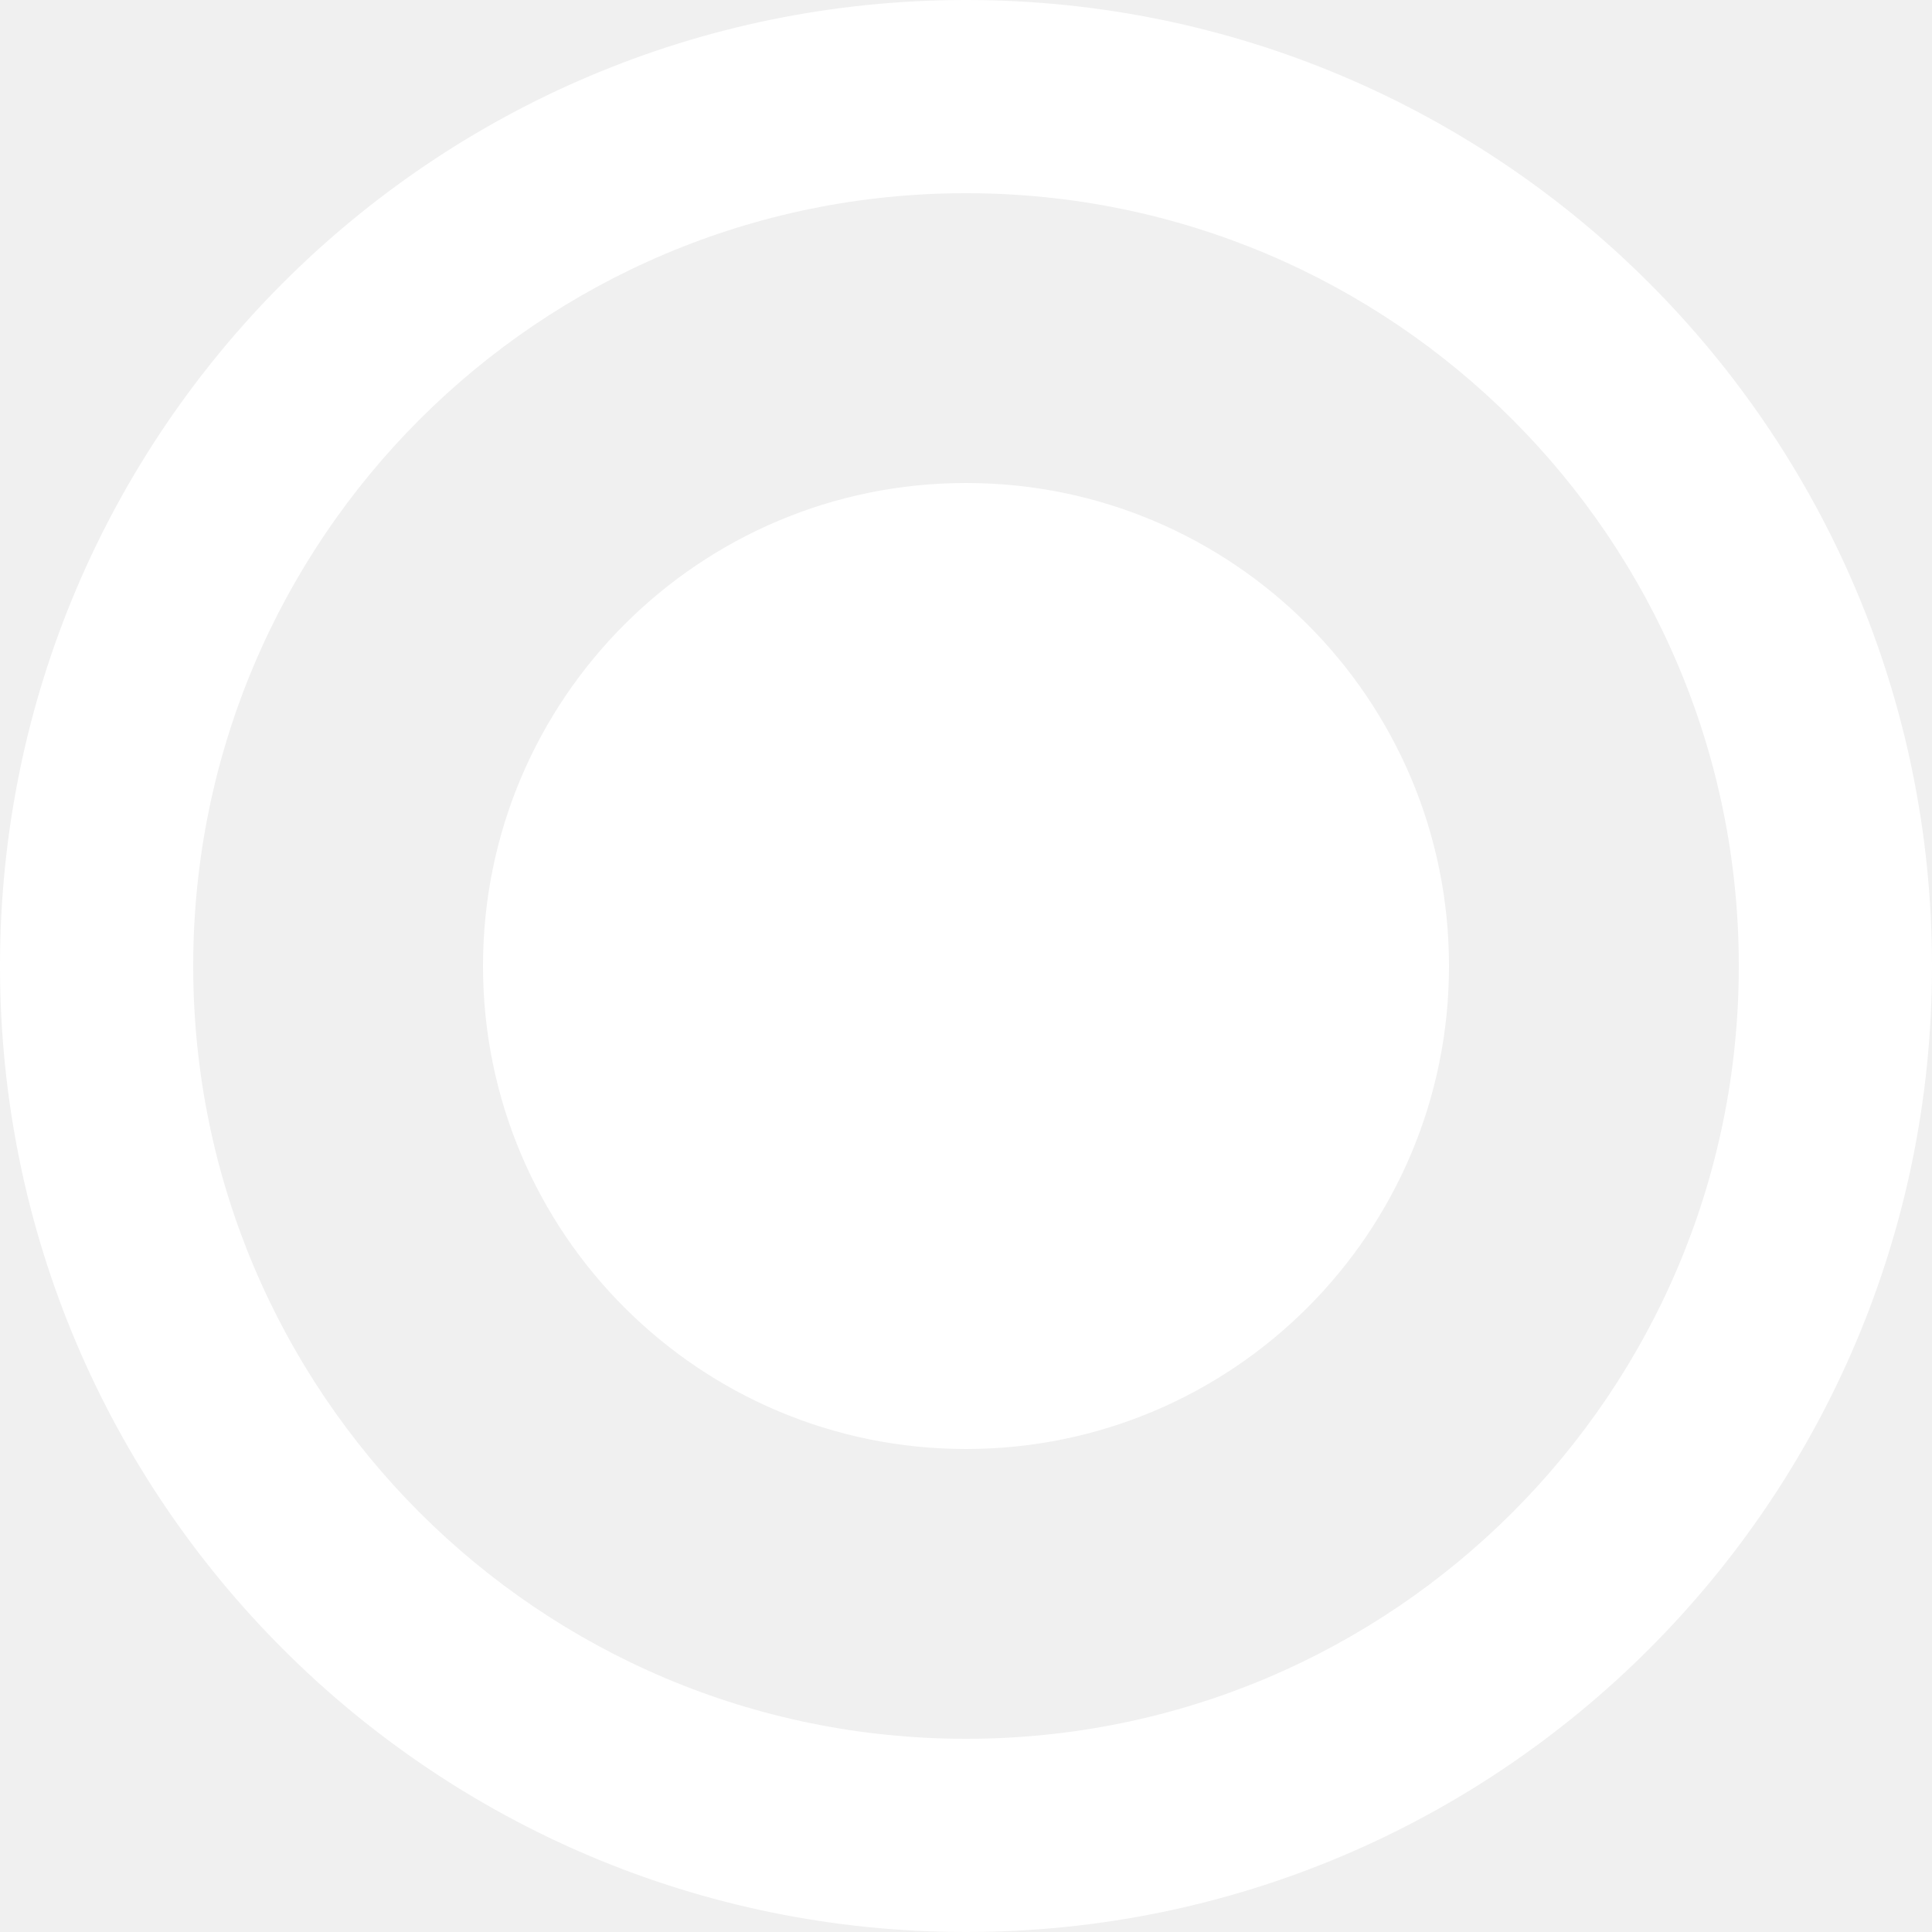
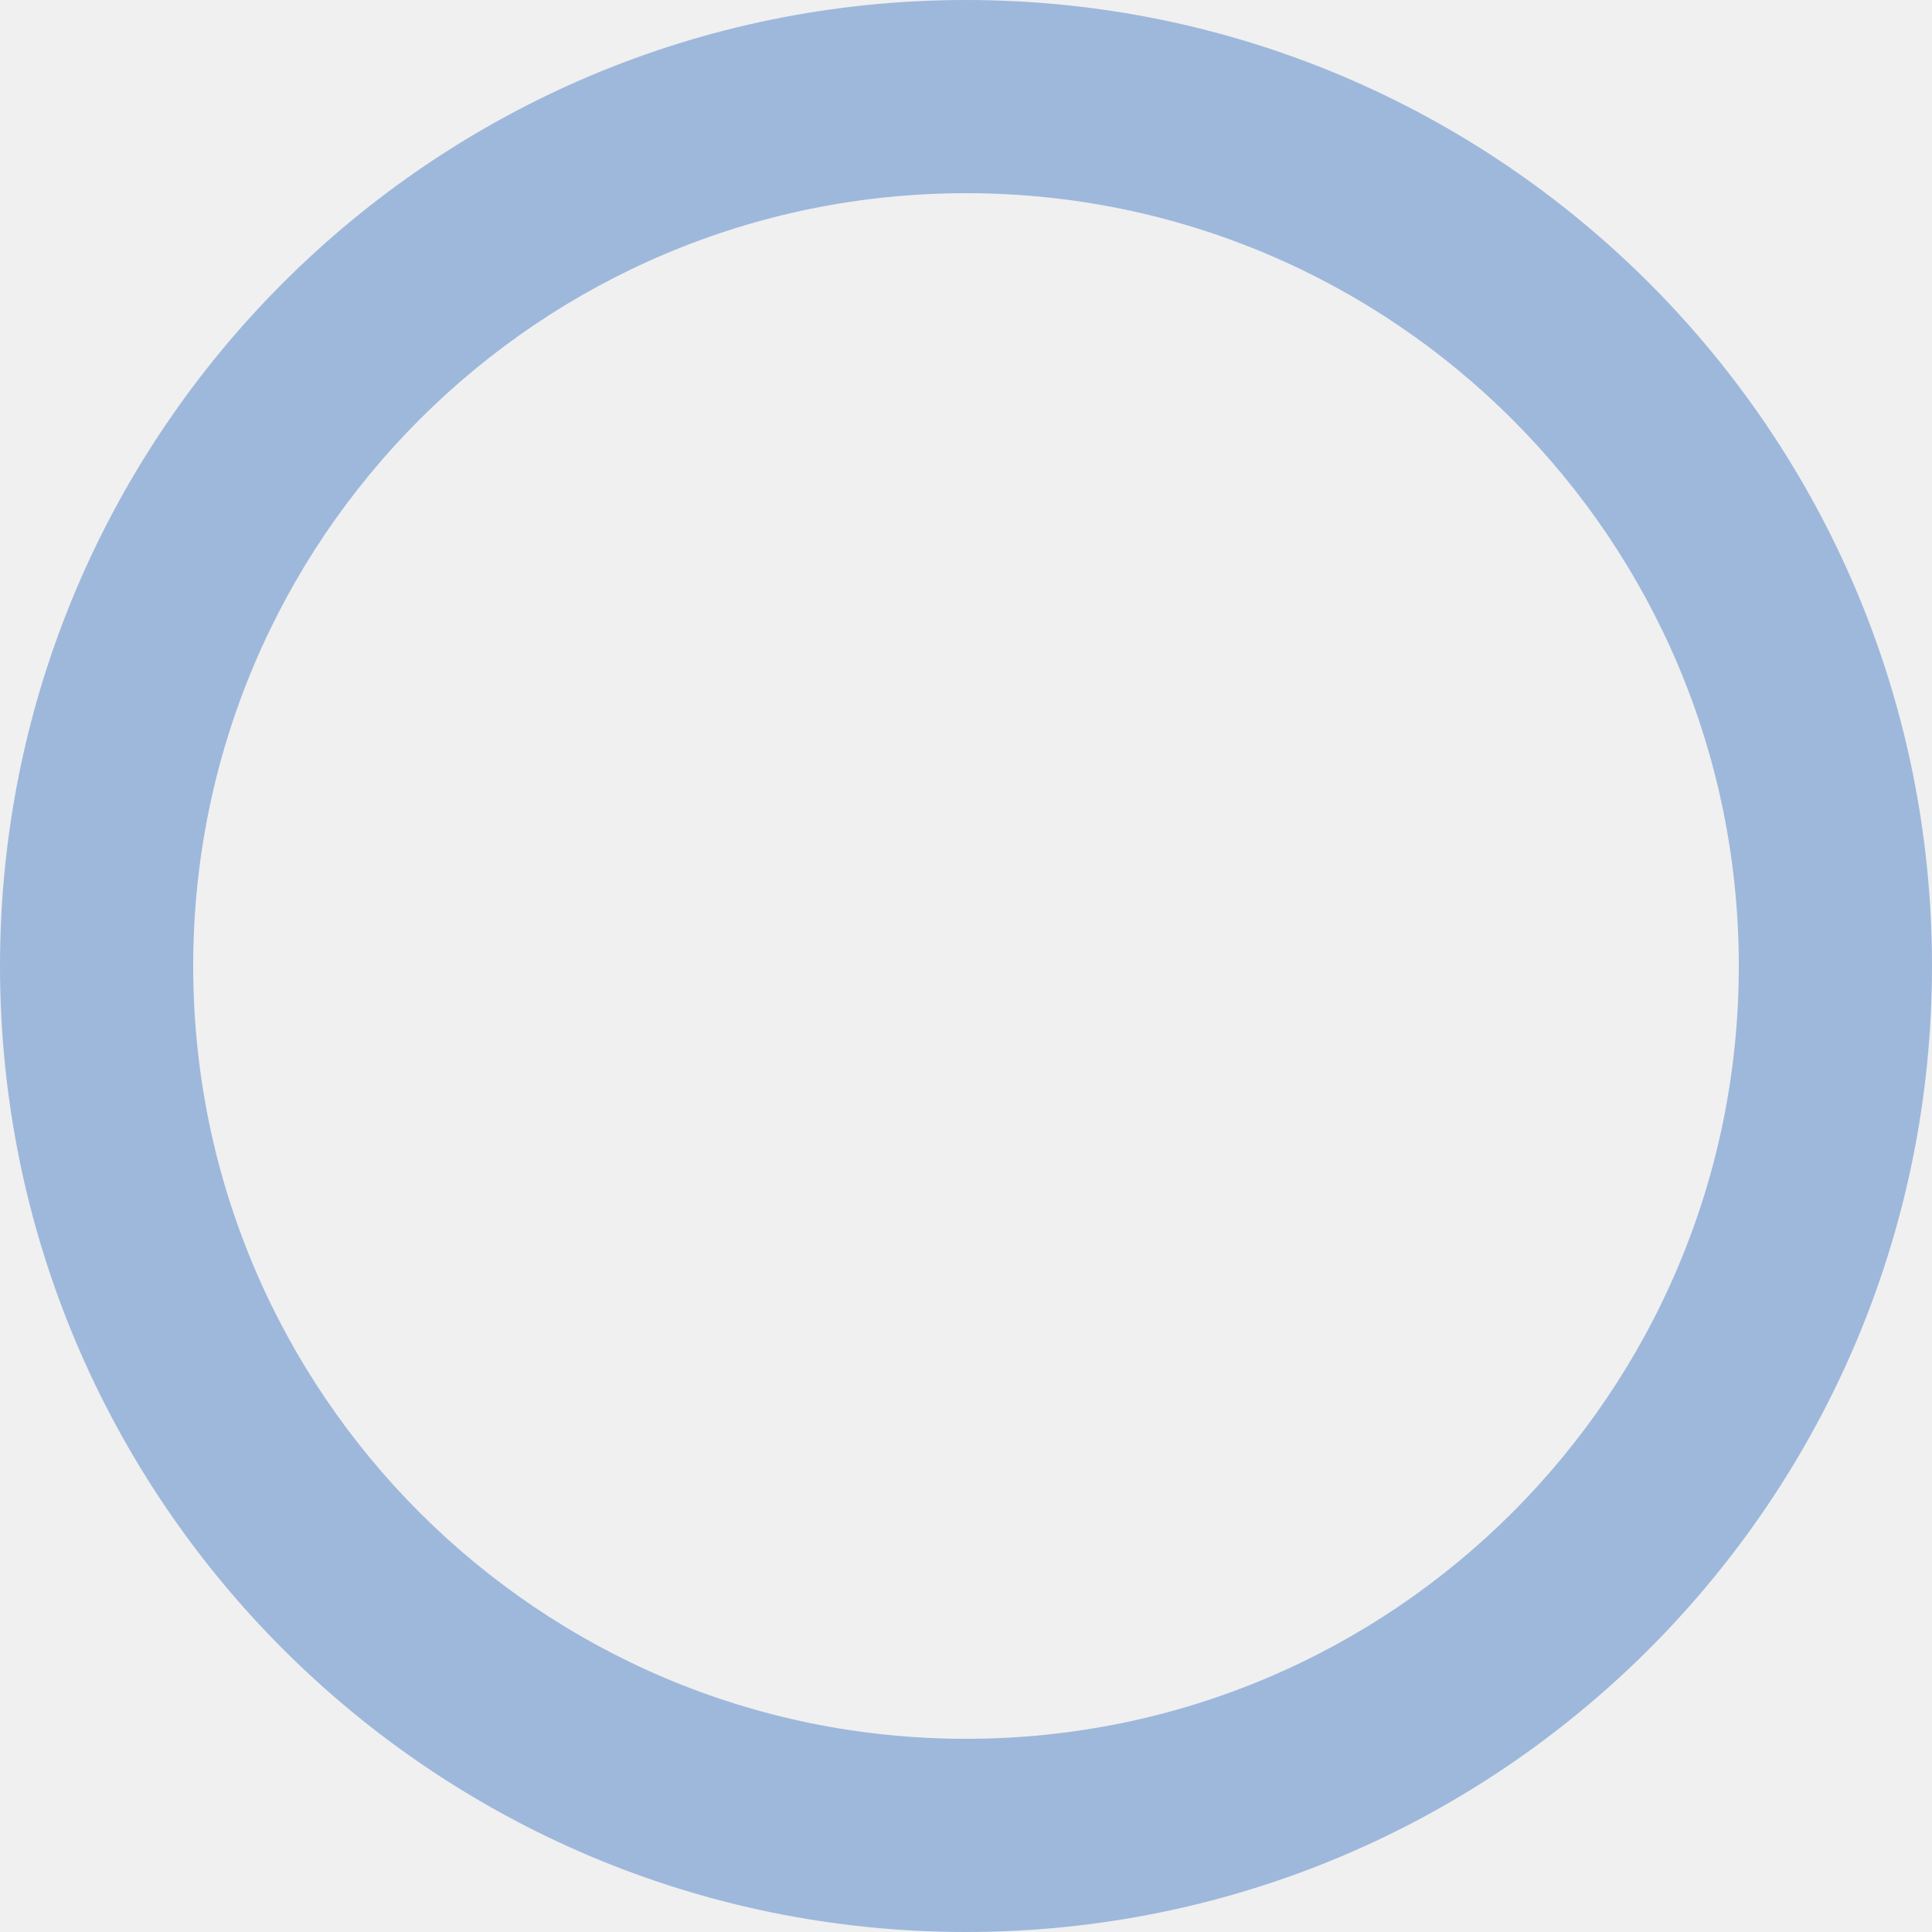
<svg xmlns="http://www.w3.org/2000/svg" width="18" height="18" viewBox="0 0 18 18">
  <defs>
-     <style>.a{fill:#fff;}</style>
+     <style>.ca{fill:none;}.cb{clip-path:url(#a);}.cc{fill:#9eb8dc;}</style>
+     <clipPath id="a">
+       <rect class="ca" width="18" height="18" />
+     </clipPath>
  </defs>
-   <g transform="translate(0 0)">
-     <path class="a" d="M14-384a9,9,0,0,0-9,9,9,9,0,0,0,9,9,9,9,0,0,0,9-9A9,9,0,0,0,14-384Zm0,16.2A7.2,7.2,0,0,1,6.8-375a7.2,7.2,0,0,1,7.2-7.2,7.2,7.2,0,0,1,7.2,7.2A7.2,7.2,0,0,1,14-367.8Zm0-2.7a4.5,4.5,0,0,0,4.5-4.5,4.5,4.5,0,0,0-4.5-4.5A4.5,4.5,0,0,0,9.5-375,4.5,4.5,0,0,0,14-370.5Z" transform="translate(-5 384)" />
+   <g class="cb" transform="translate(0 0)">
+     <path class="cc" d="M14-328a9,9,0,0,0-9,9,9,9,0,0,0,9,9,9,9,0,0,0,9-9A9,9,0,0,0,14-328Zm0,16.2A7.2,7.2,0,0,1,6.8-319a7.2,7.2,0,0,1,7.2-7.2,7.2,7.2,0,0,1,7.2,7.2A7.2,7.2,0,0,1,14-311.8Z" transform="translate(-5 328)" />
  </g>
</svg>
